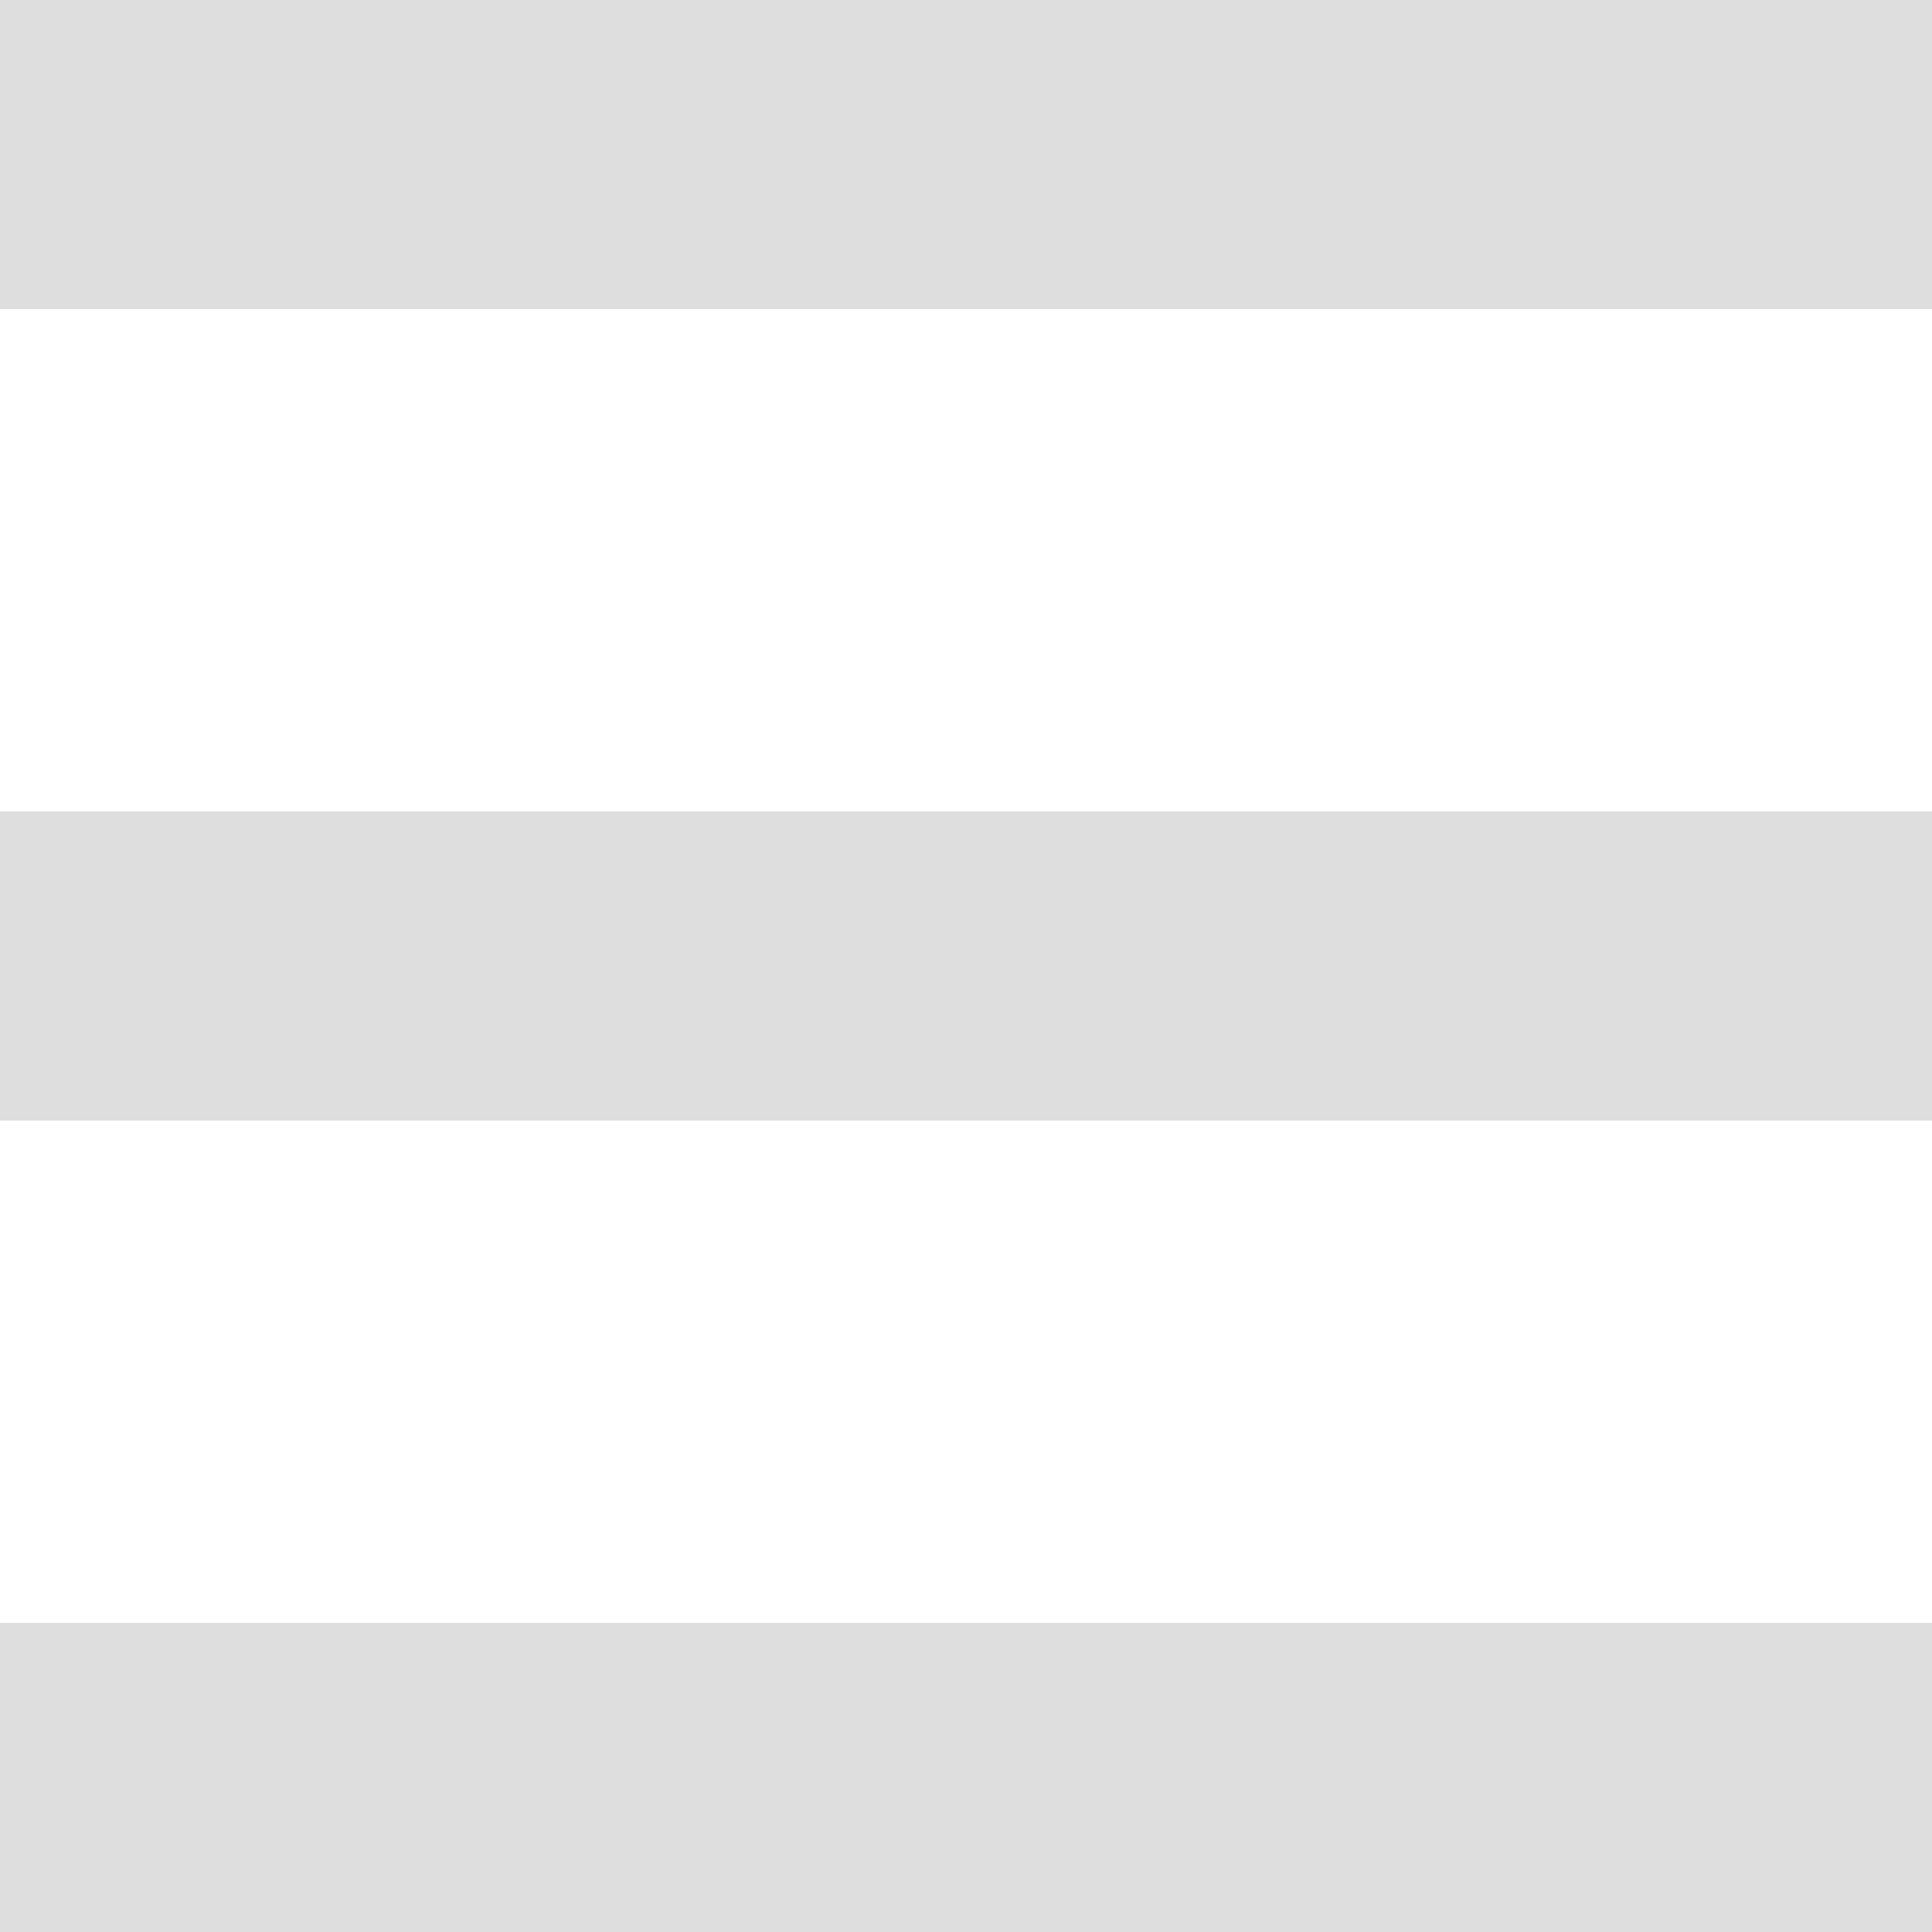
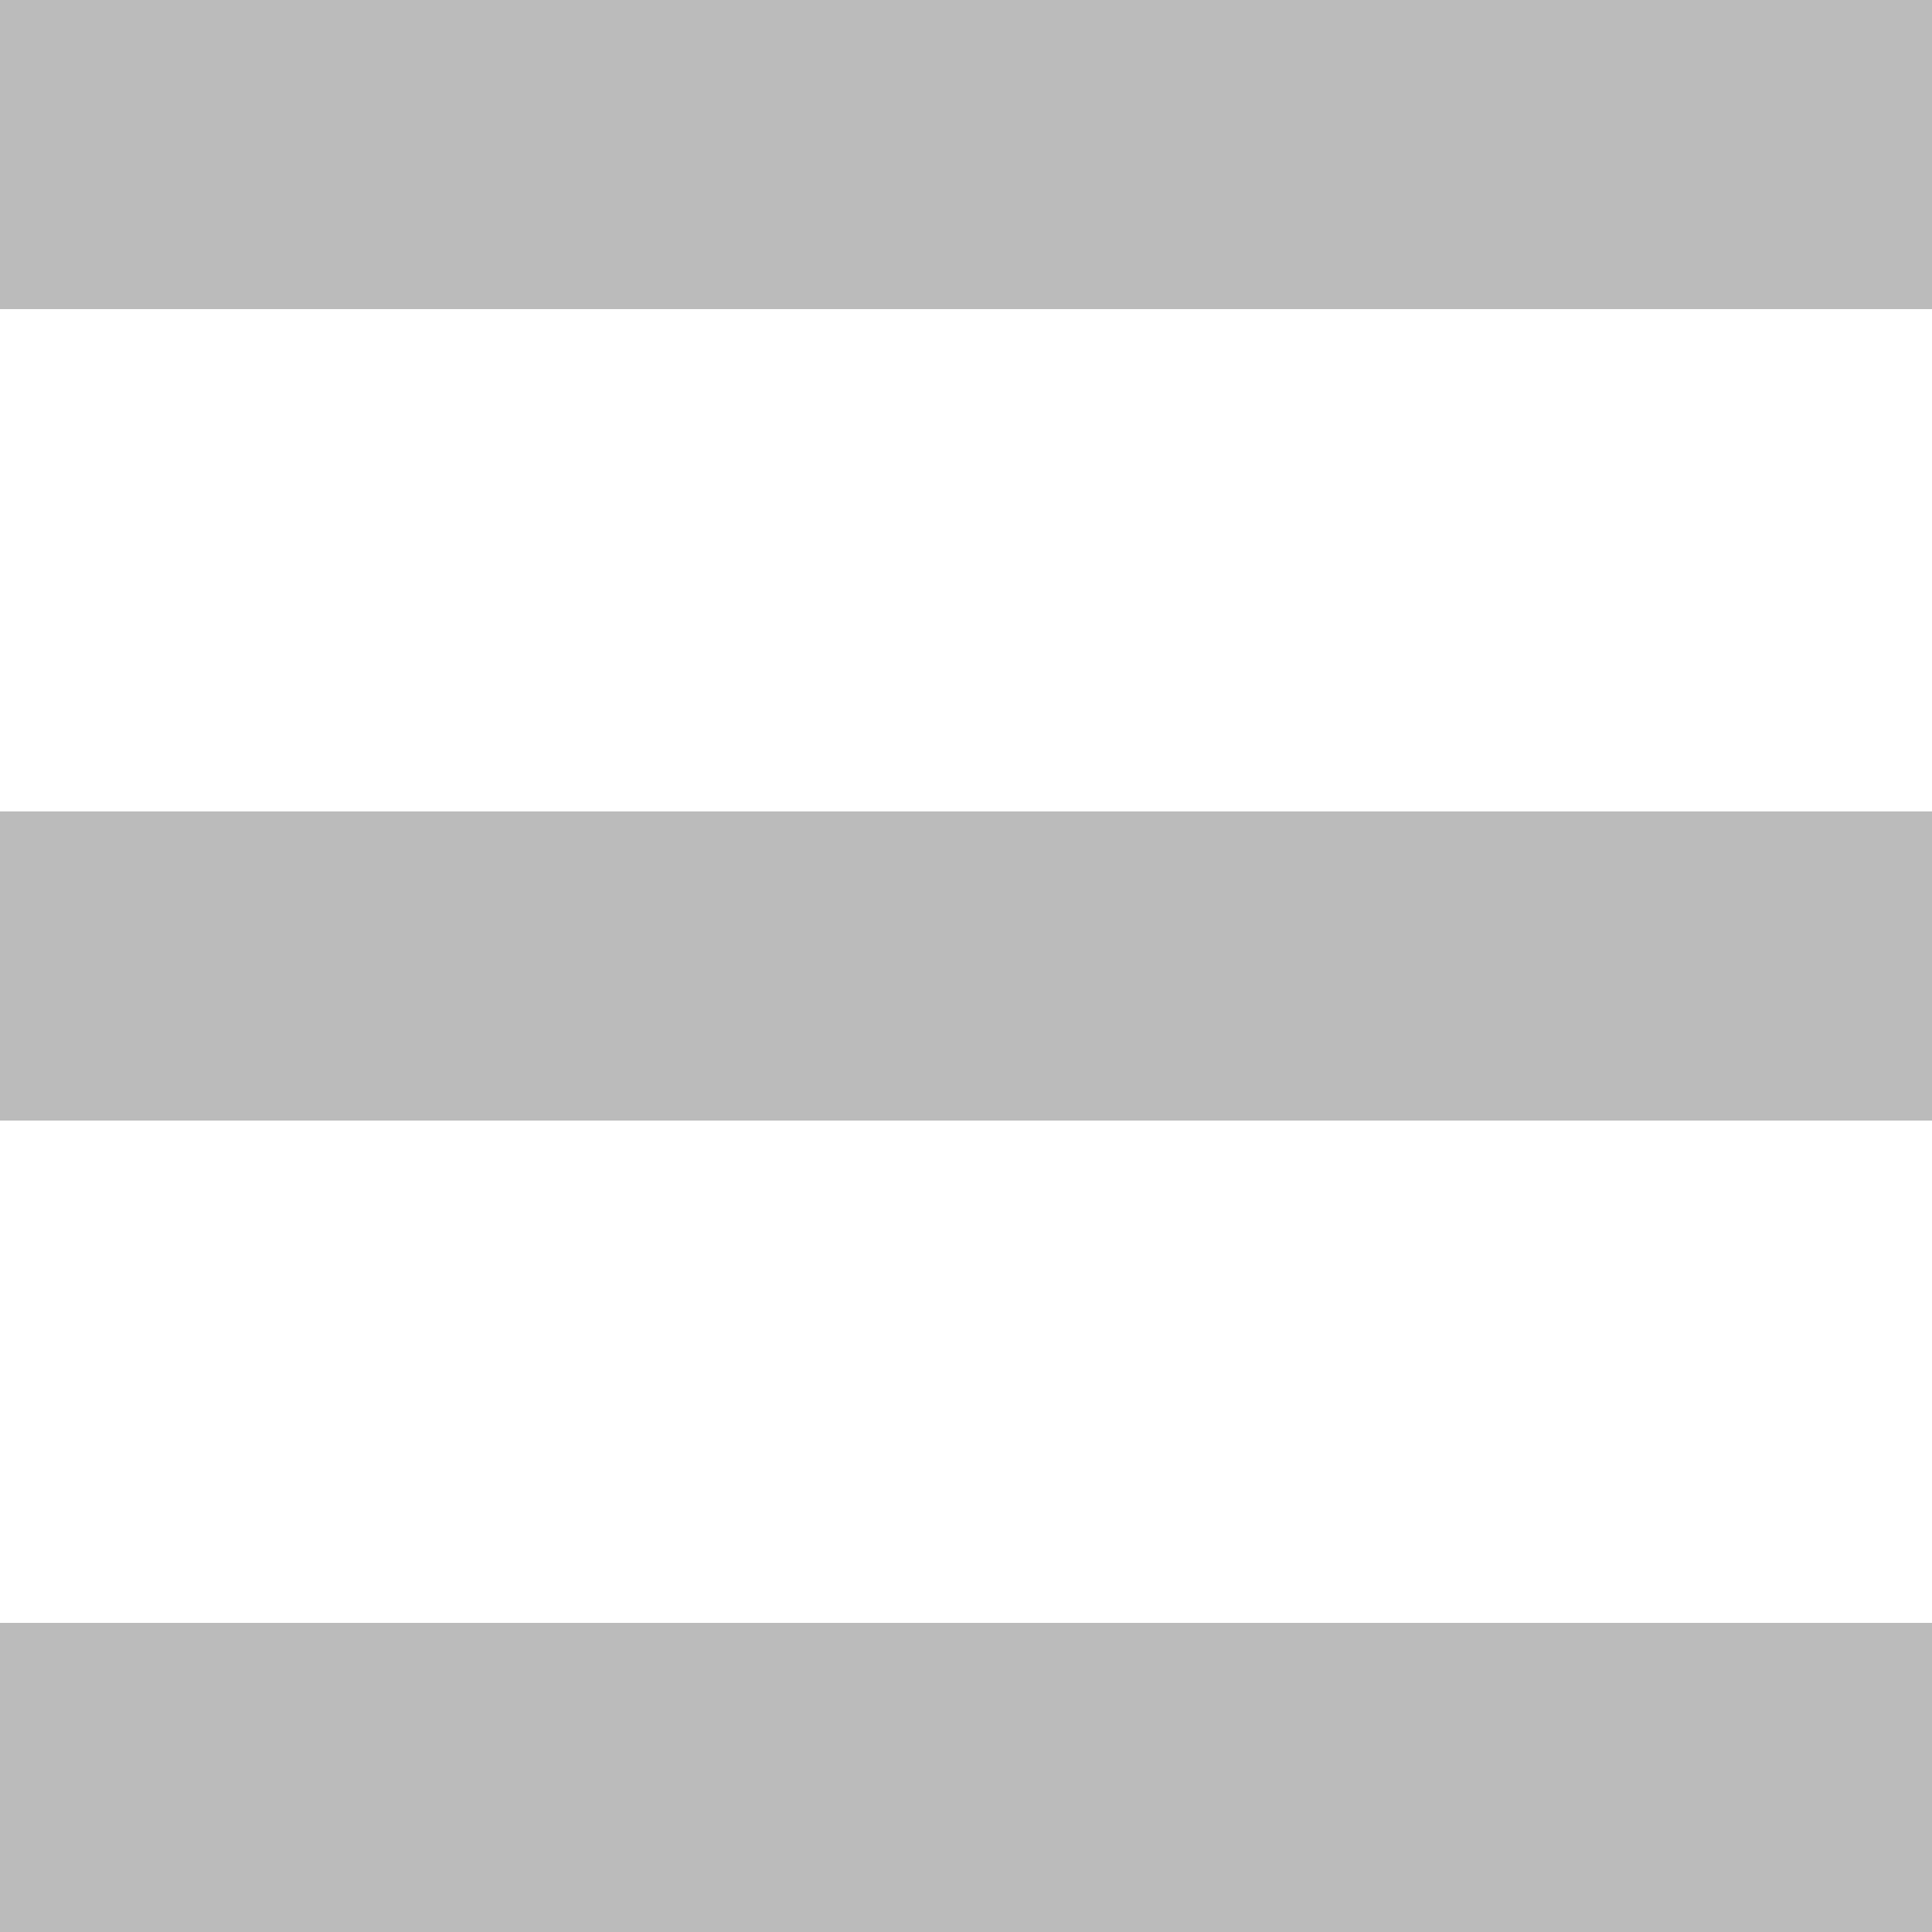
<svg xmlns="http://www.w3.org/2000/svg" version="1.1" id="Capa_1" x="0px" y="0px" width="25px" height="25px" viewBox="0 2.5 25 25" enable-background="new 0 2.5 25 25" xml:space="preserve">
-   <rect y="2.5" fill="#DEDEDE" width="25" height="4" />
-   <rect y="23.5" fill="#DEDEDE" width="25" height="4" />
-   <rect y="13" fill="#DEDEDE" width="25" height="4" />
+   <rect y="2.5" fill="#BBBBBB" width="25" height="4" />
+   <rect y="23.5" fill="#BBBBBB" width="25" height="4" />
+   <rect y="13" fill="#BBBBBB" width="25" height="4" />
</svg>
